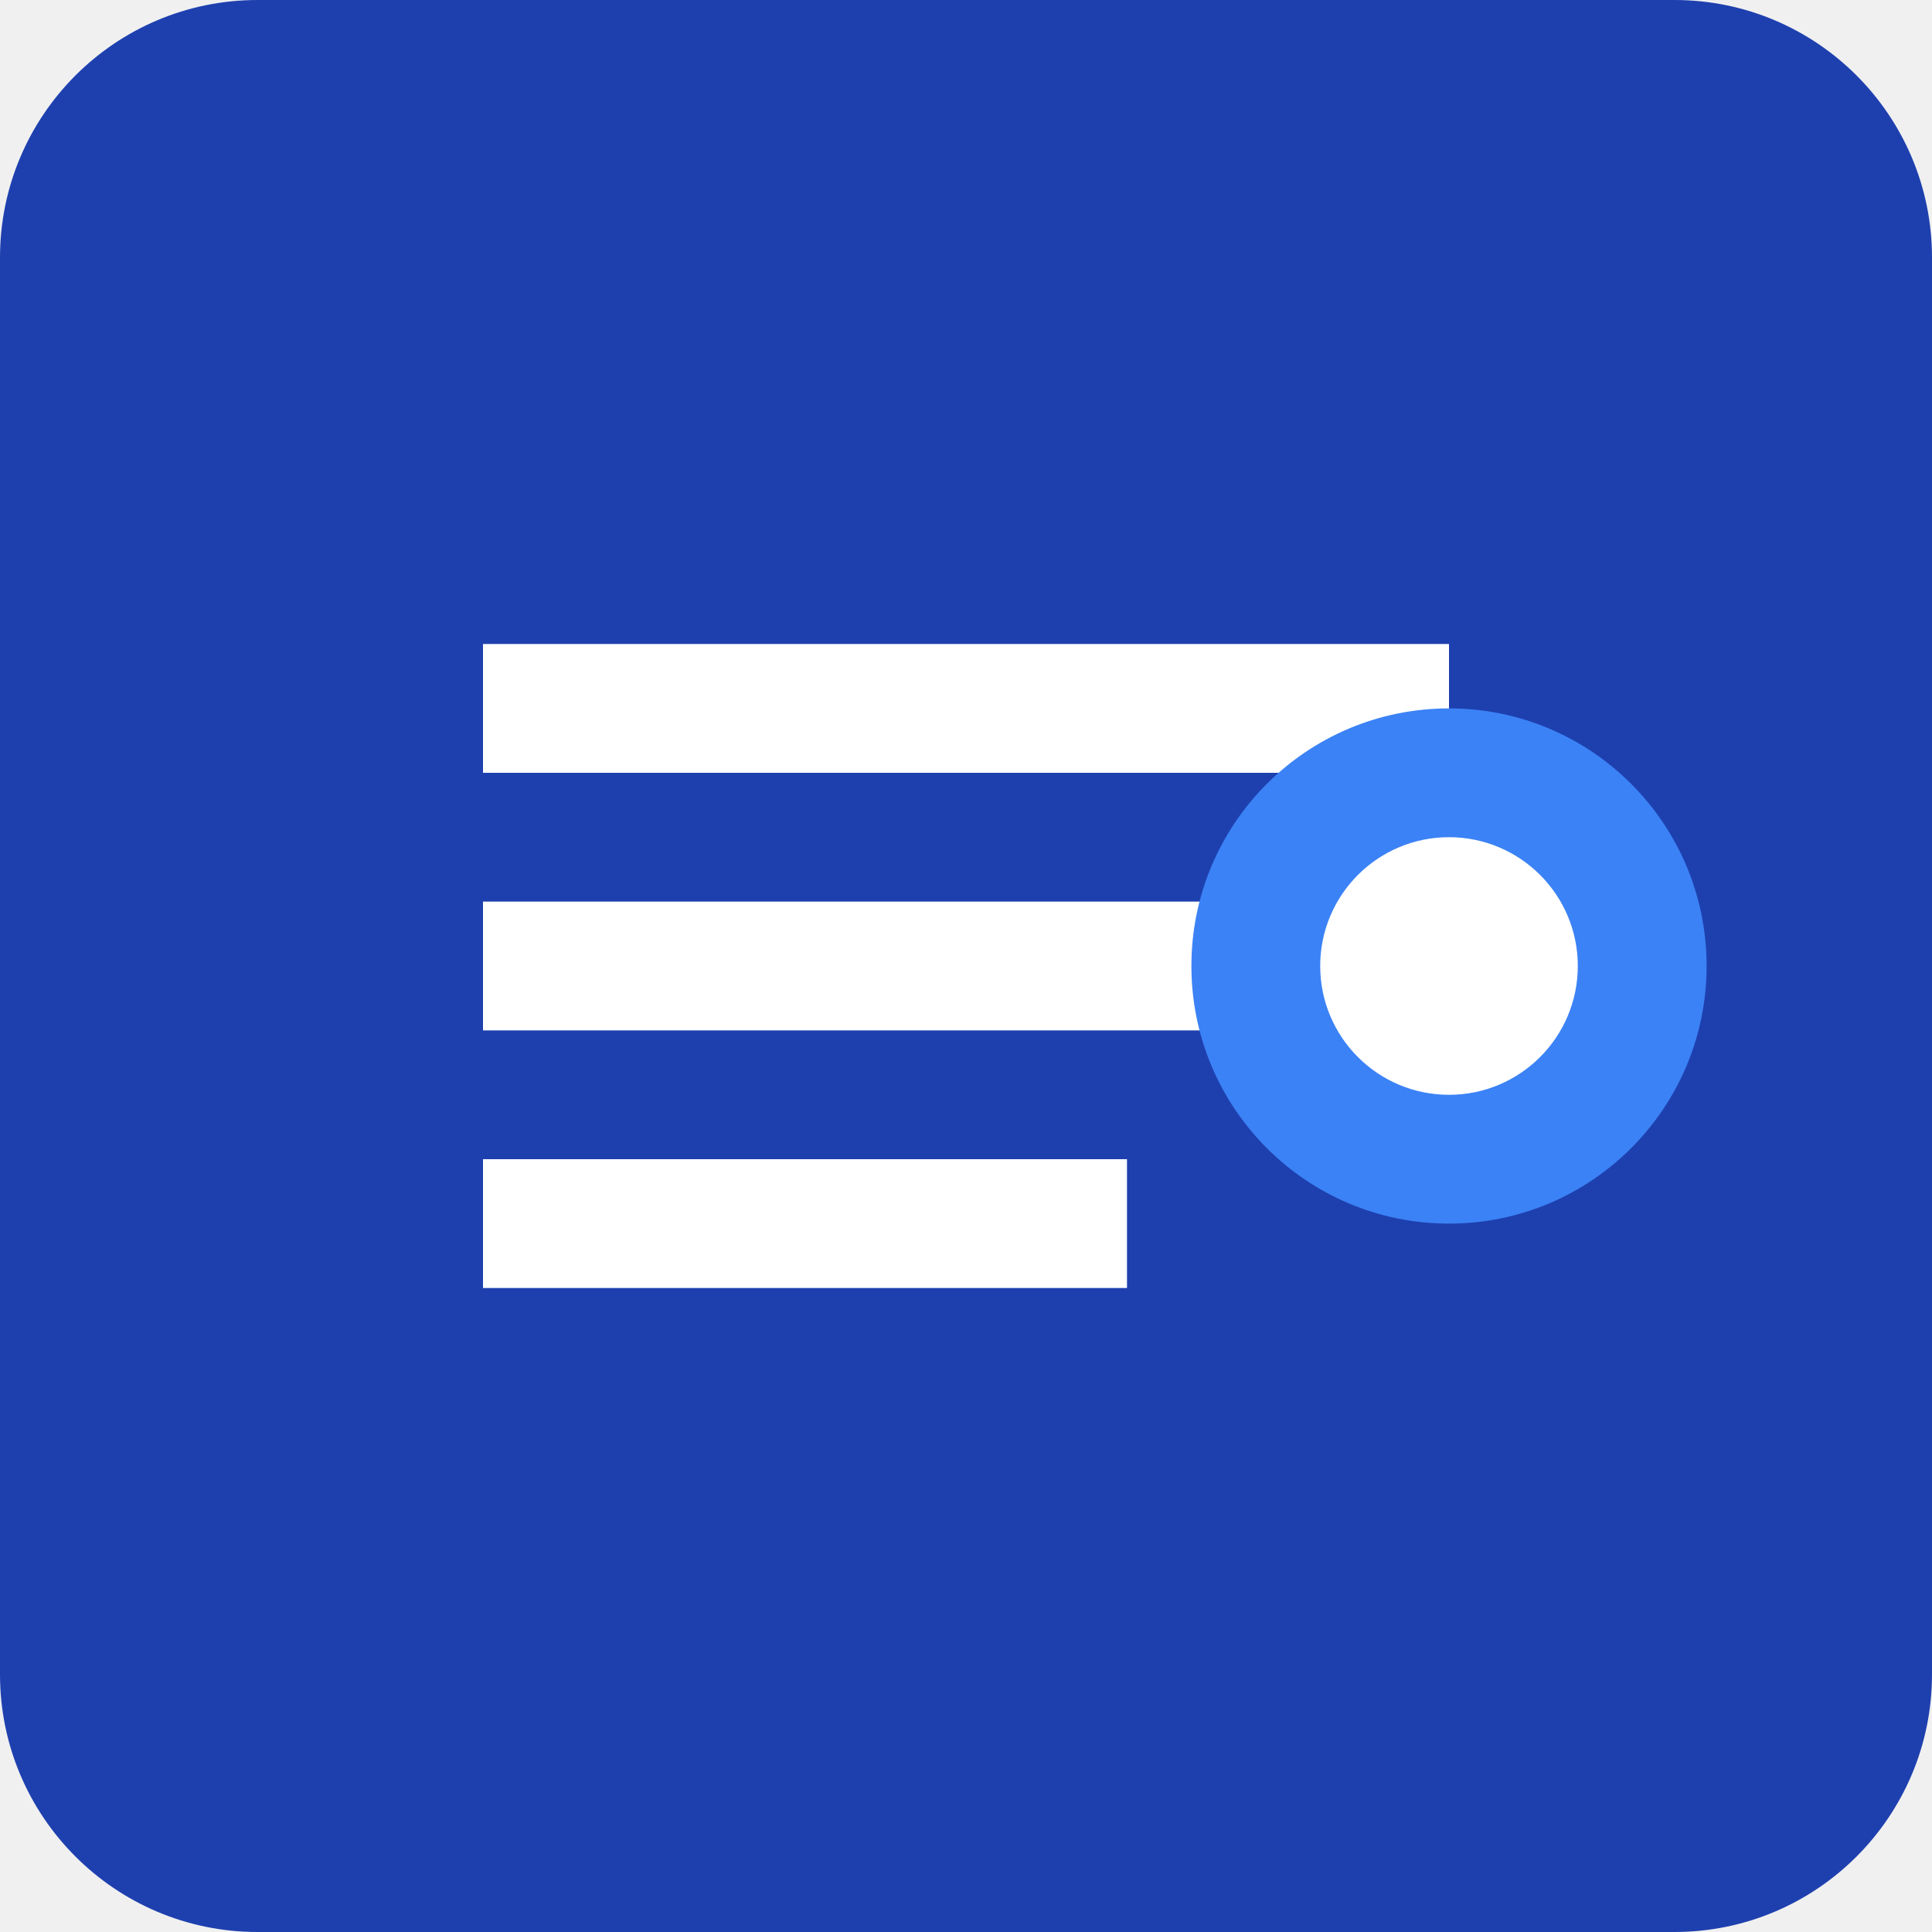
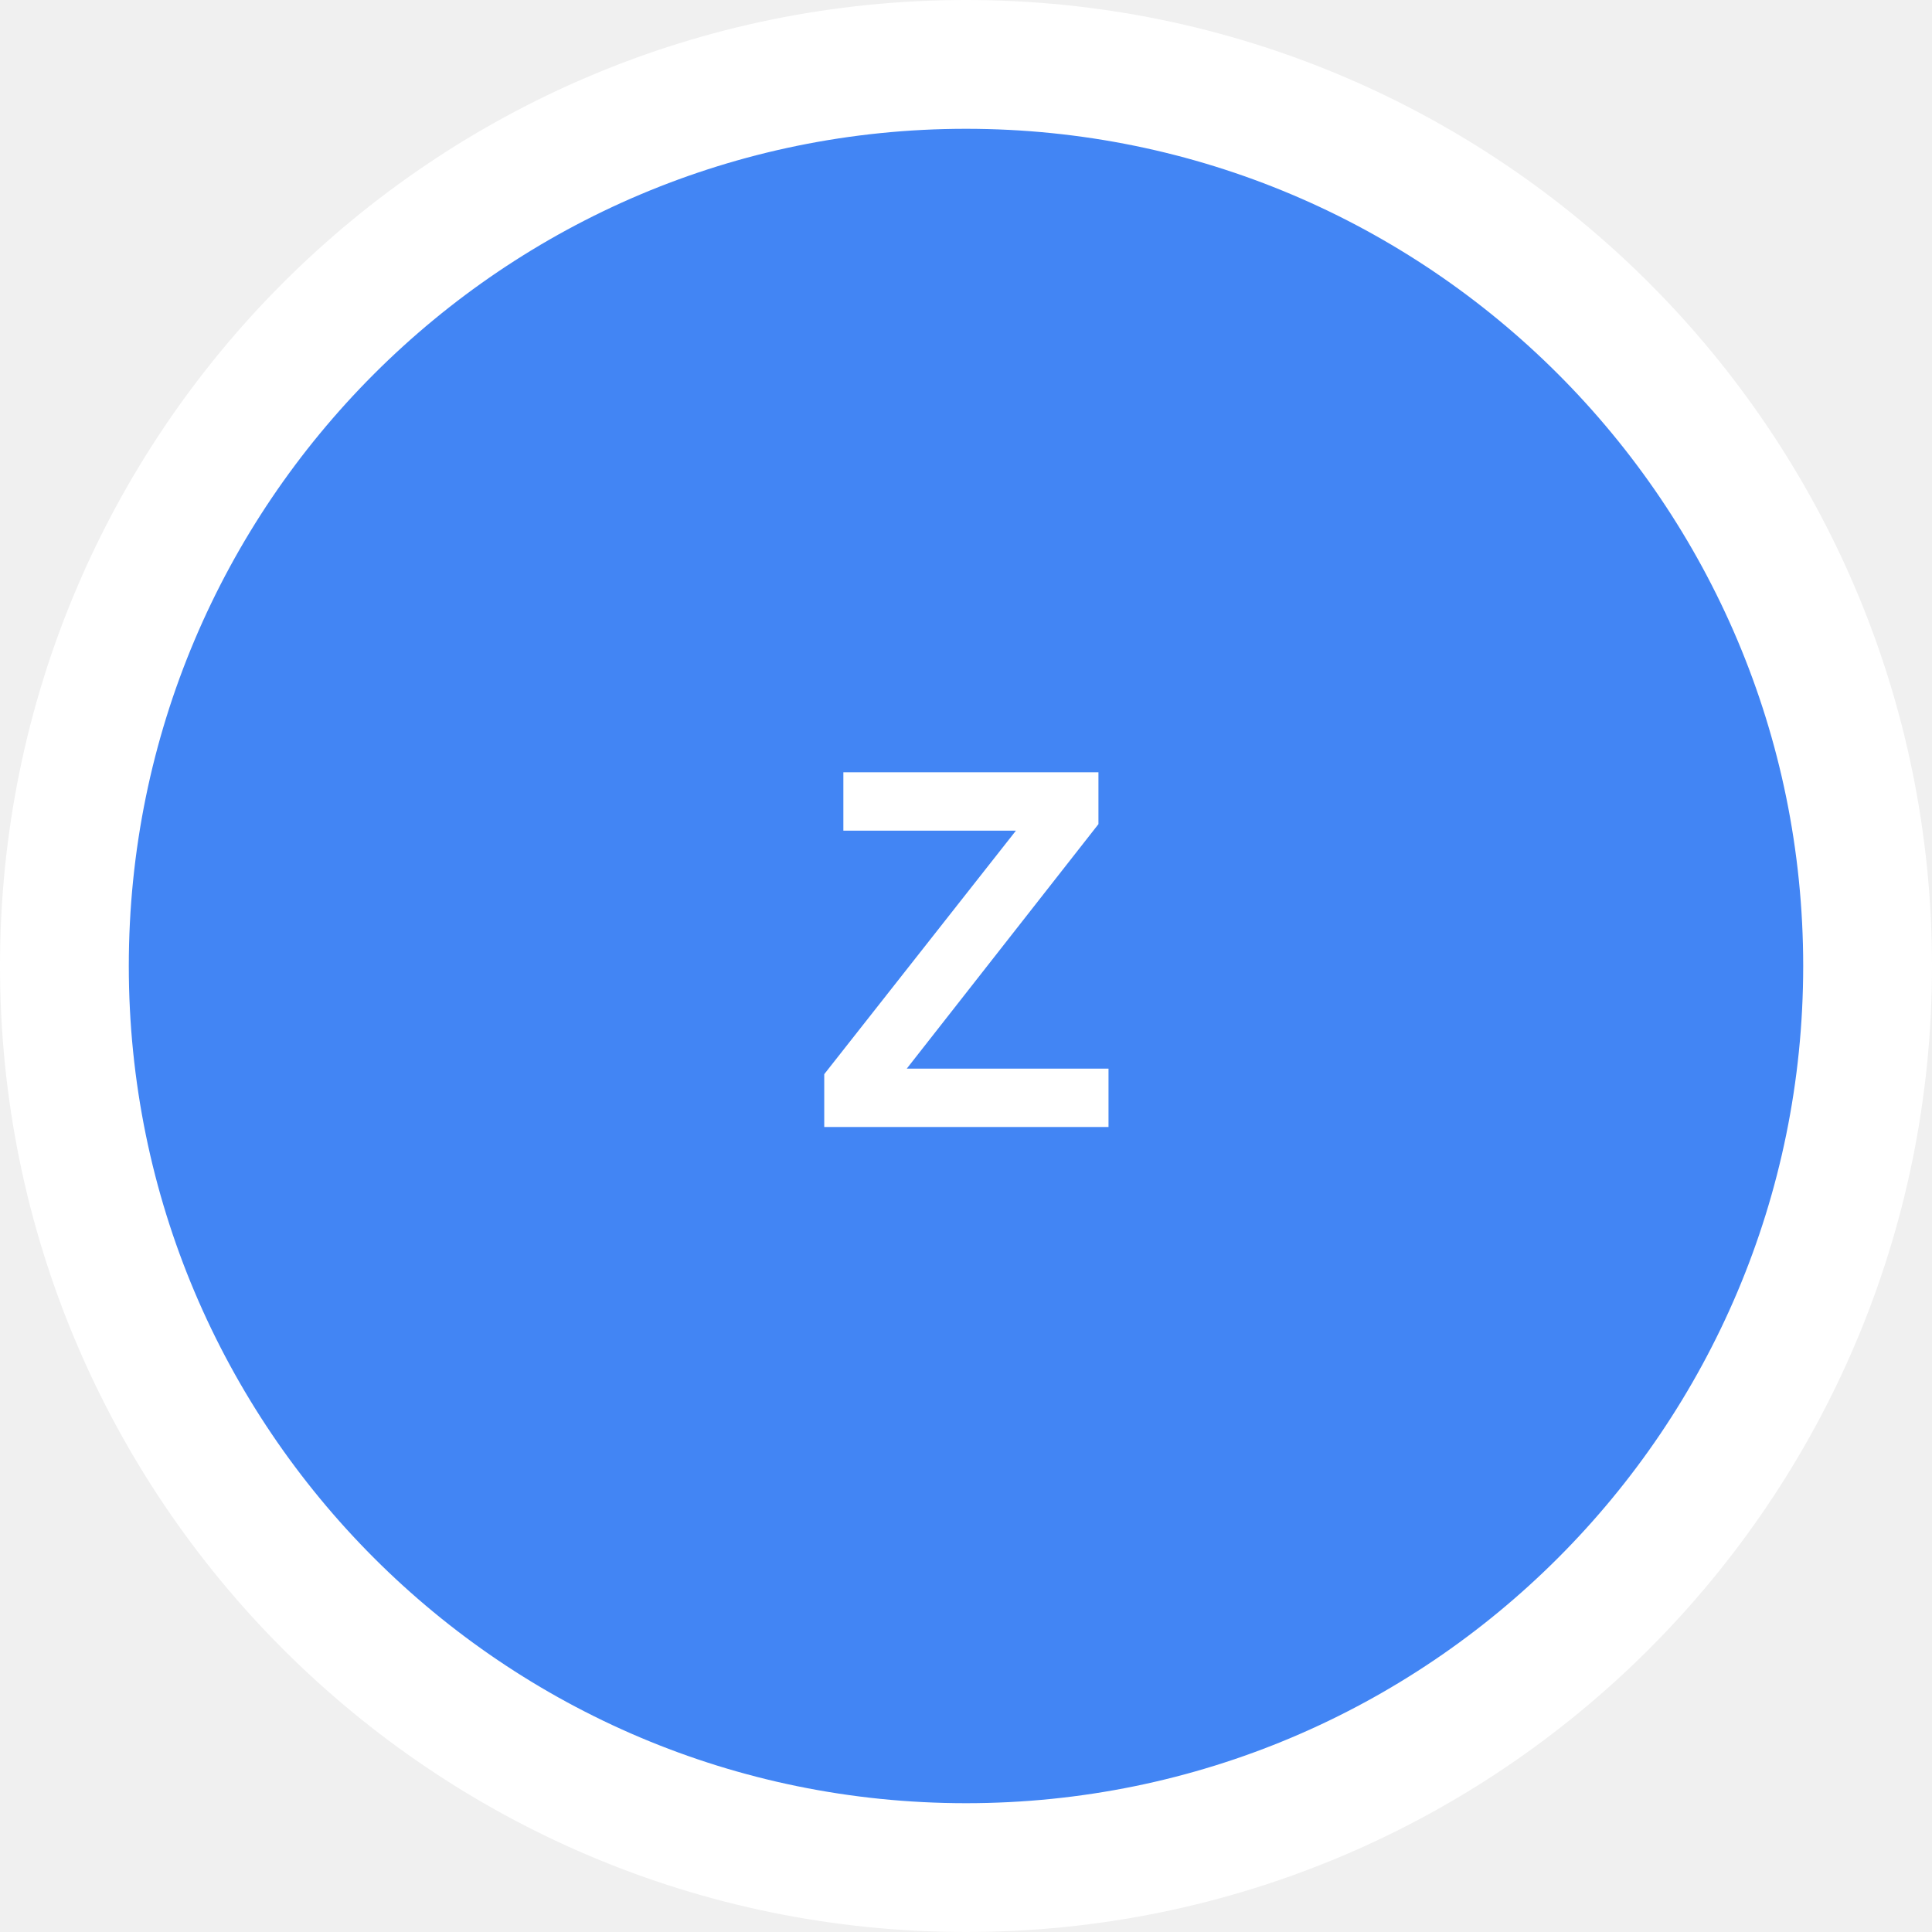
<svg xmlns="http://www.w3.org/2000/svg" width="60" height="60" viewBox="0 0 60 60" fill="none">
-   <rect width="60" height="60" rx="8" fill="#1E40AF" />
-   <path d="M15 20h30v4H15z" fill="white" />
-   <path d="M15 28h25v4H15z" fill="white" />
-   <path d="M15 36h20v4H15z" fill="white" />
-   <circle cx="45" cy="30" r="8" fill="#3B82F6" />
-   <circle cx="45" cy="30" r="4" fill="white" />
+   <circle cx="30" cy="30" r="28" fill="#4285F4" stroke="#ffffff" stroke-width="4" />
+   <text x="30" y="35" font-family="Arial, sans-serif" font-size="16" font-weight="bold" fill="white" text-anchor="middle">Z</text>
</svg>
